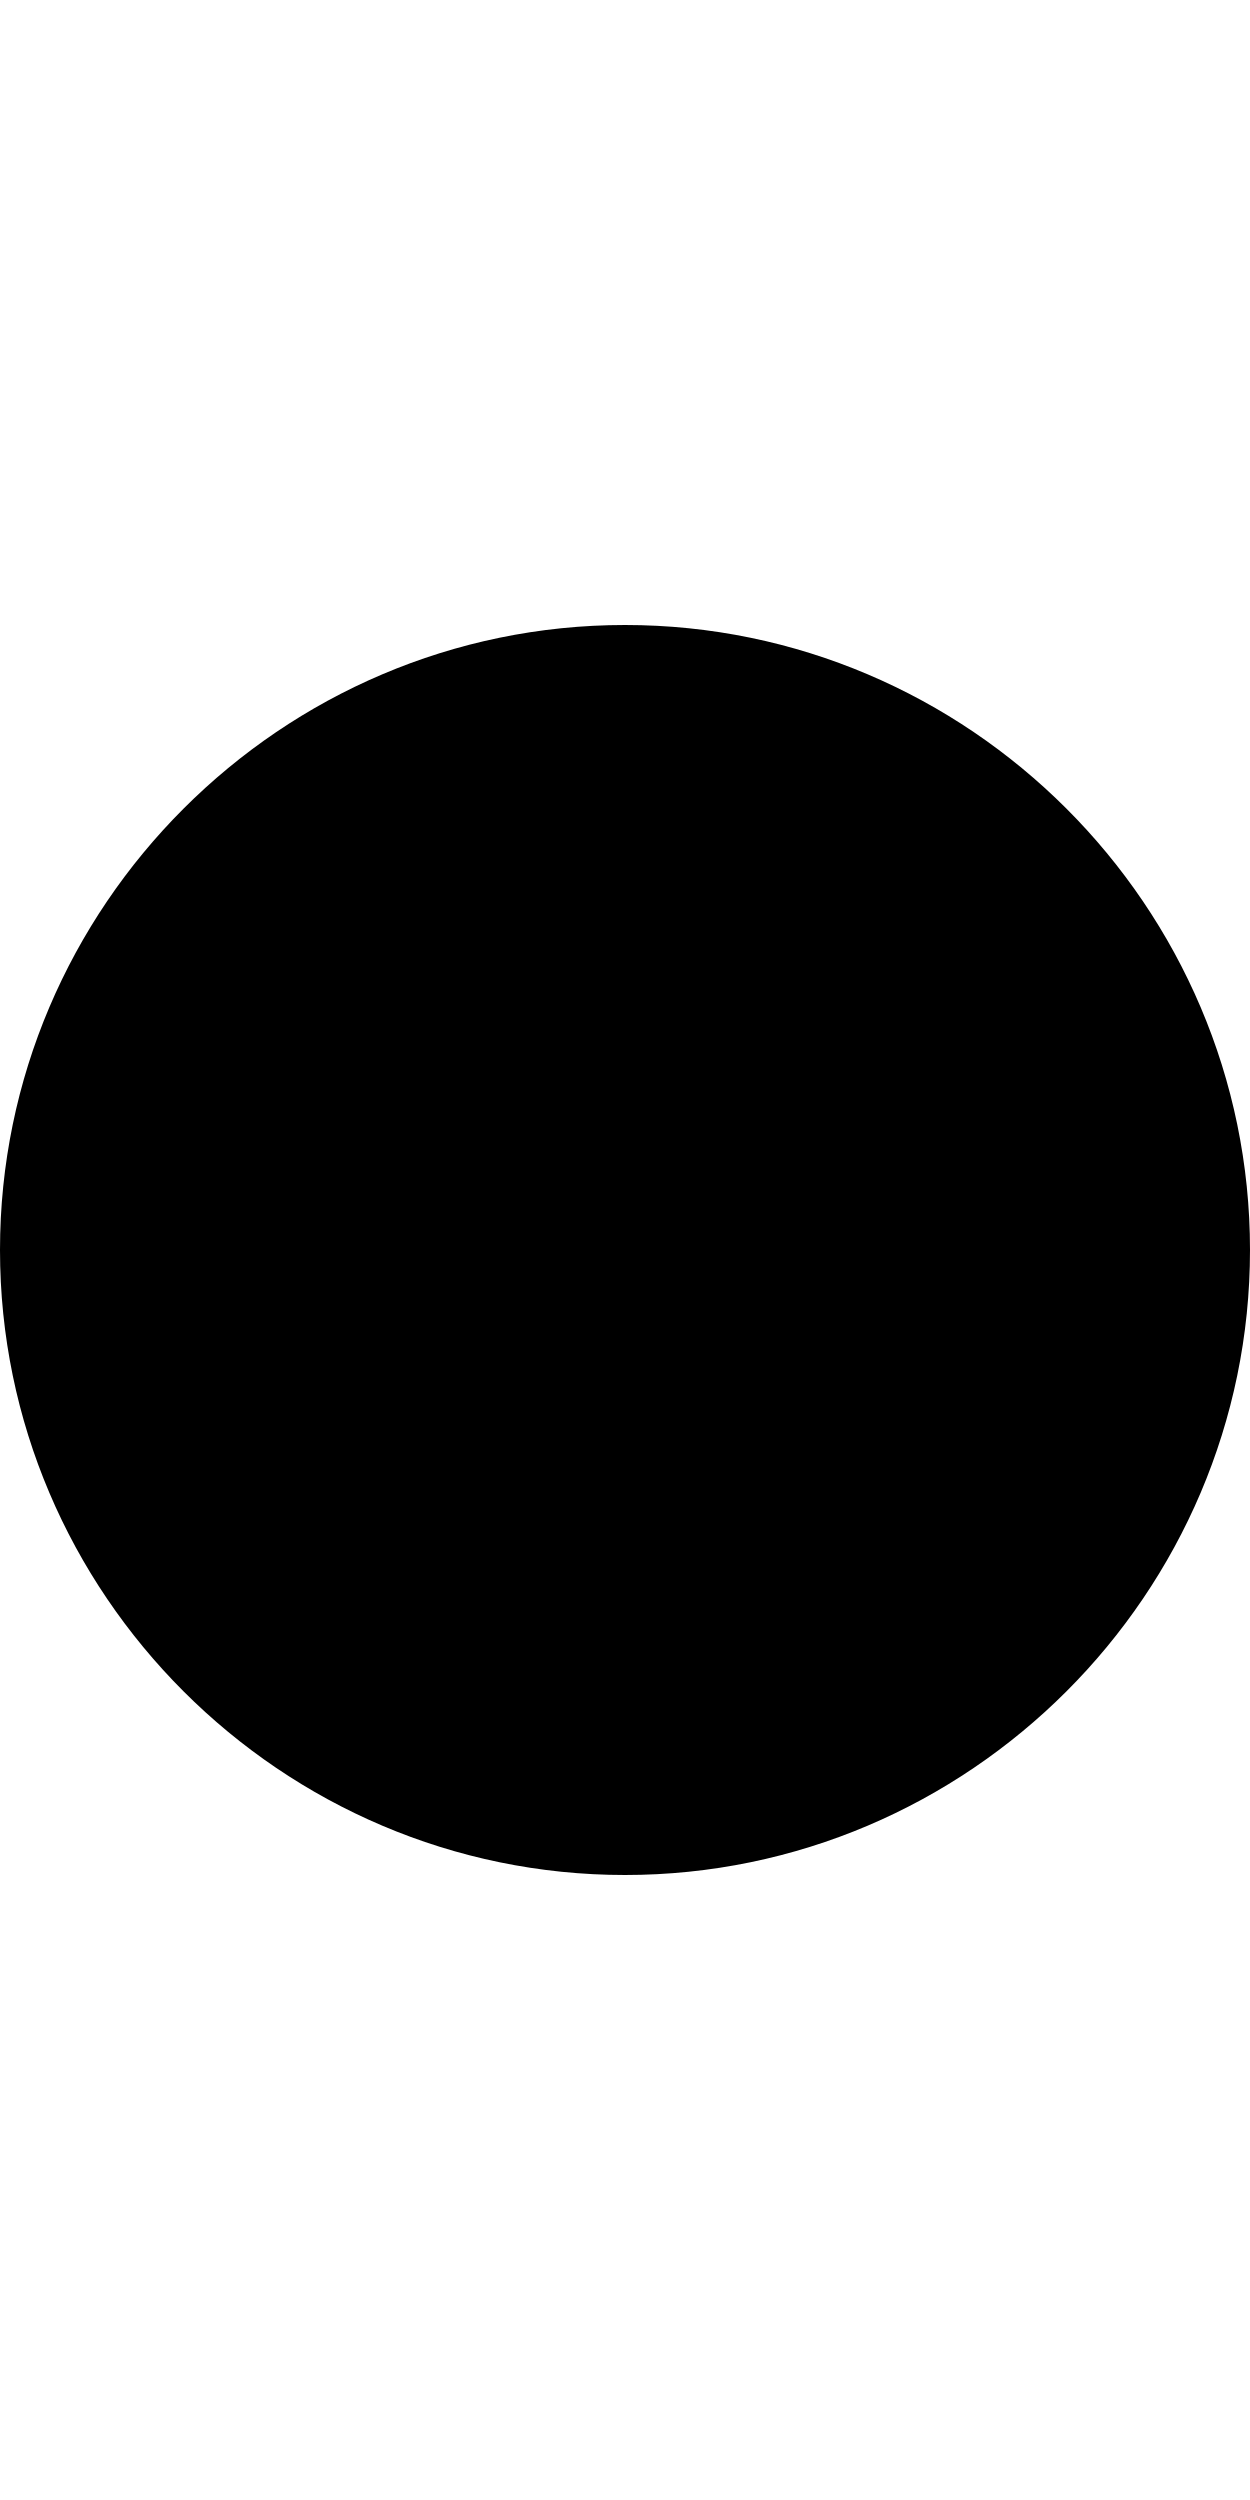
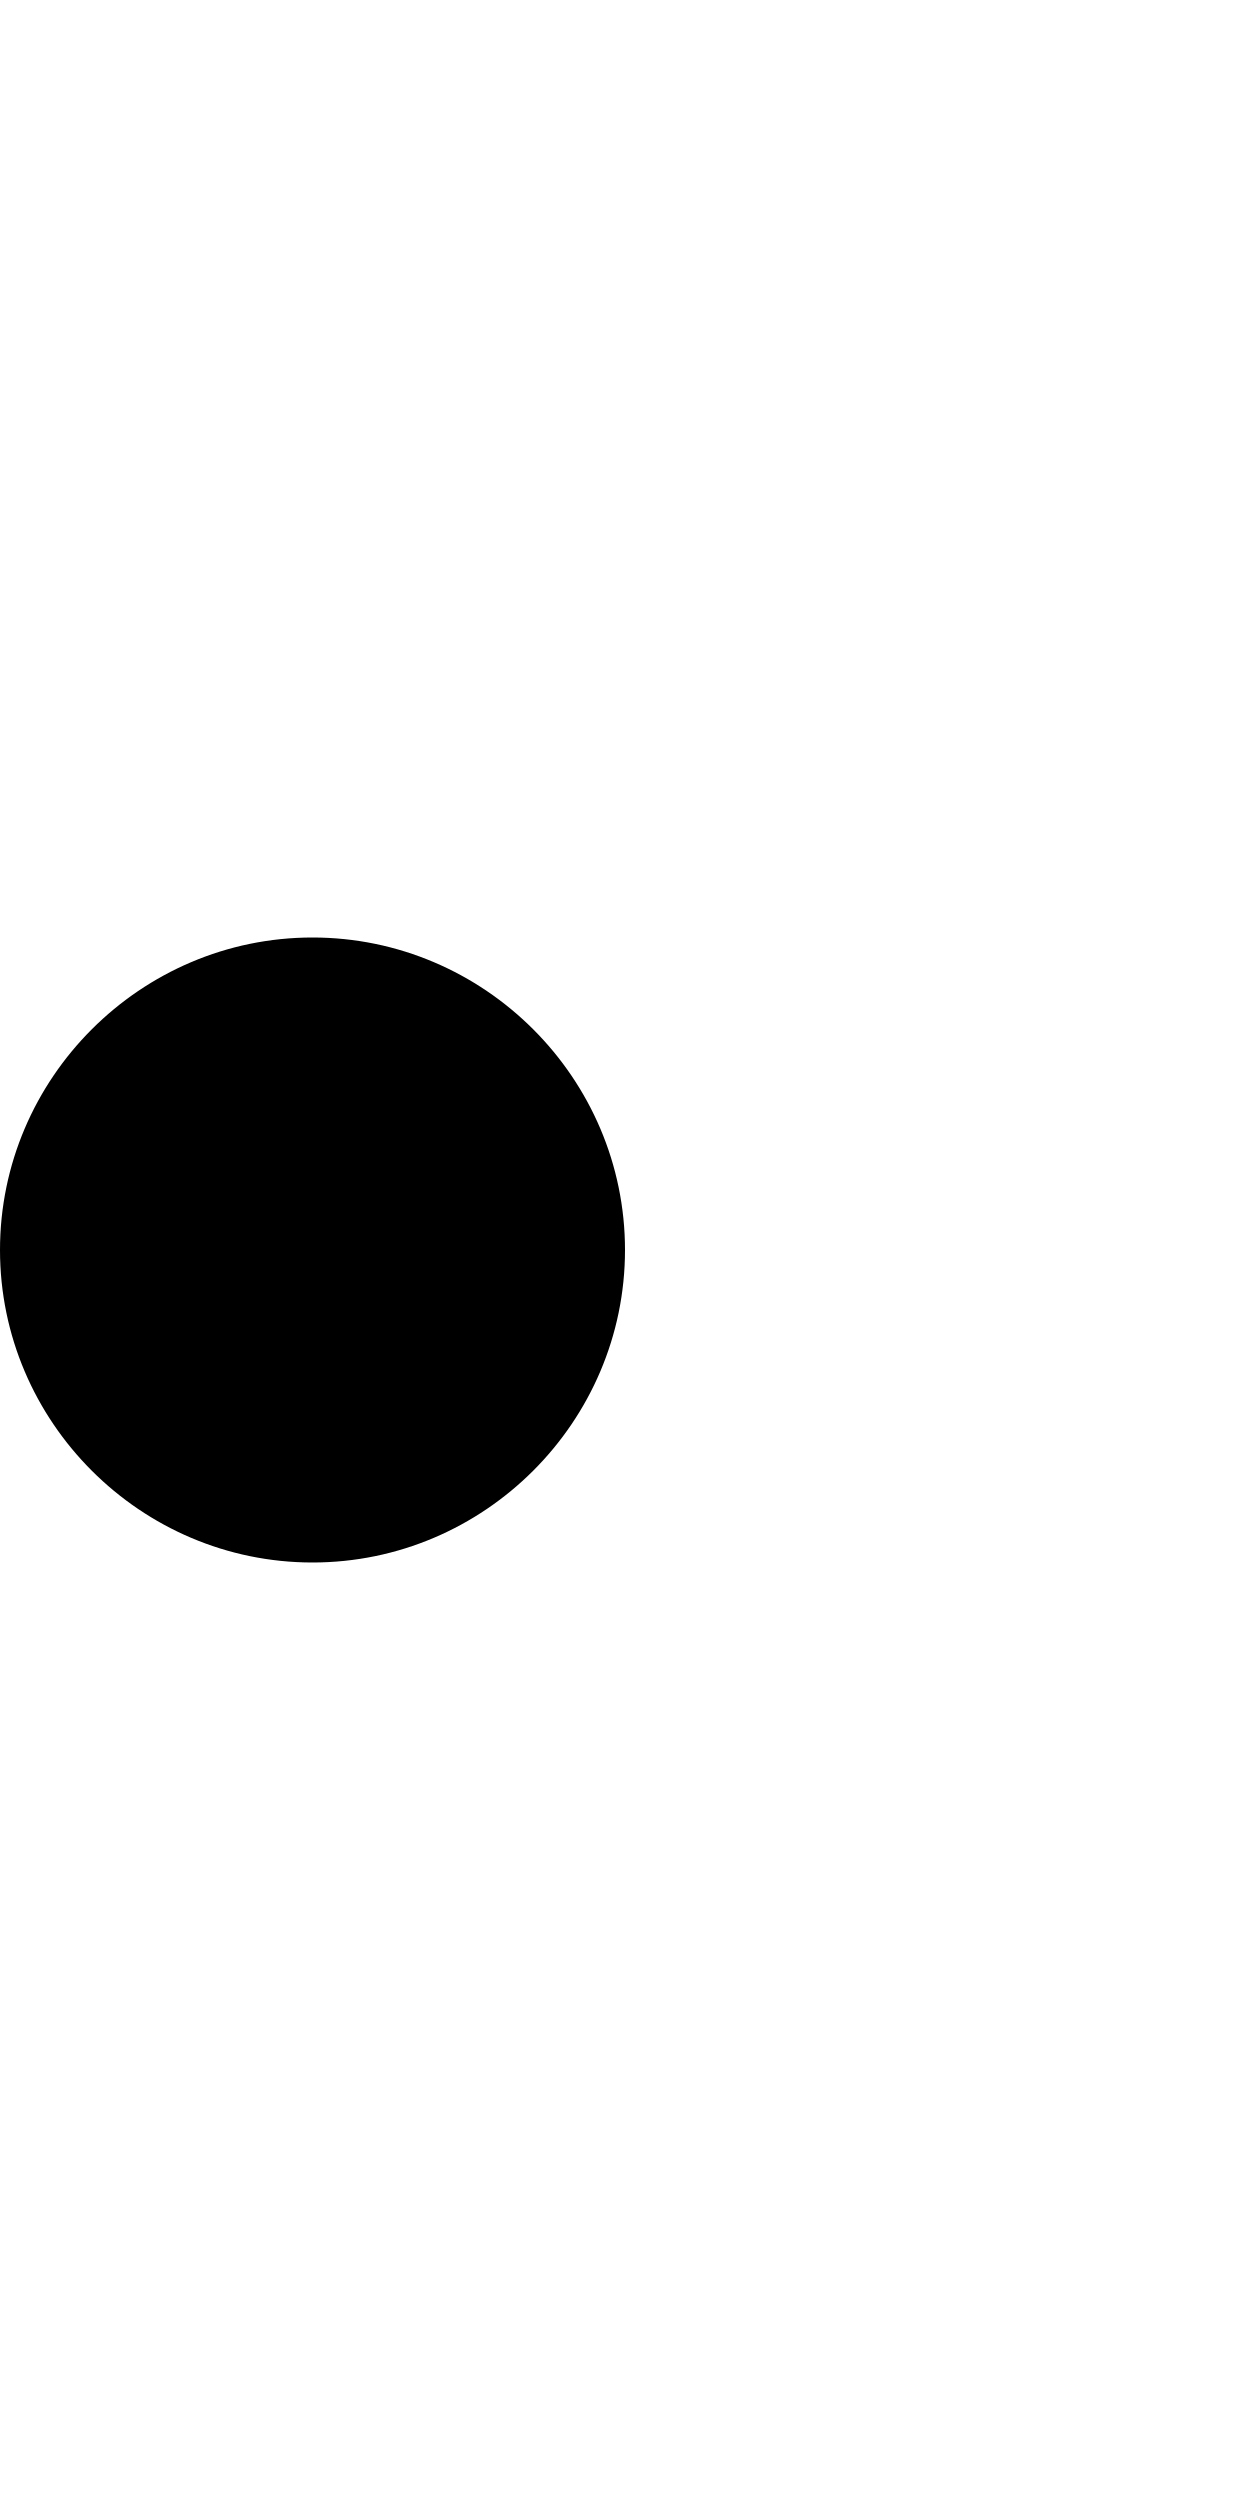
- <svg class="octicon octicon-primitive-dot" viewBox="0 0 8 16" version="1.1" width="8" height="16" aria-hidden="true">
+ <svg class="octicon octicon-primitive-dot" viewBox="0 0 16 16" version="1.1" width="8" height="16" aria-hidden="true">
  <path fill-rule="evenodd" d="M0 8c0-2.2 1.8-4 4-4s4 1.8 4 4-1.8 4-4 4-4-1.8-4-4z" />
</svg>
